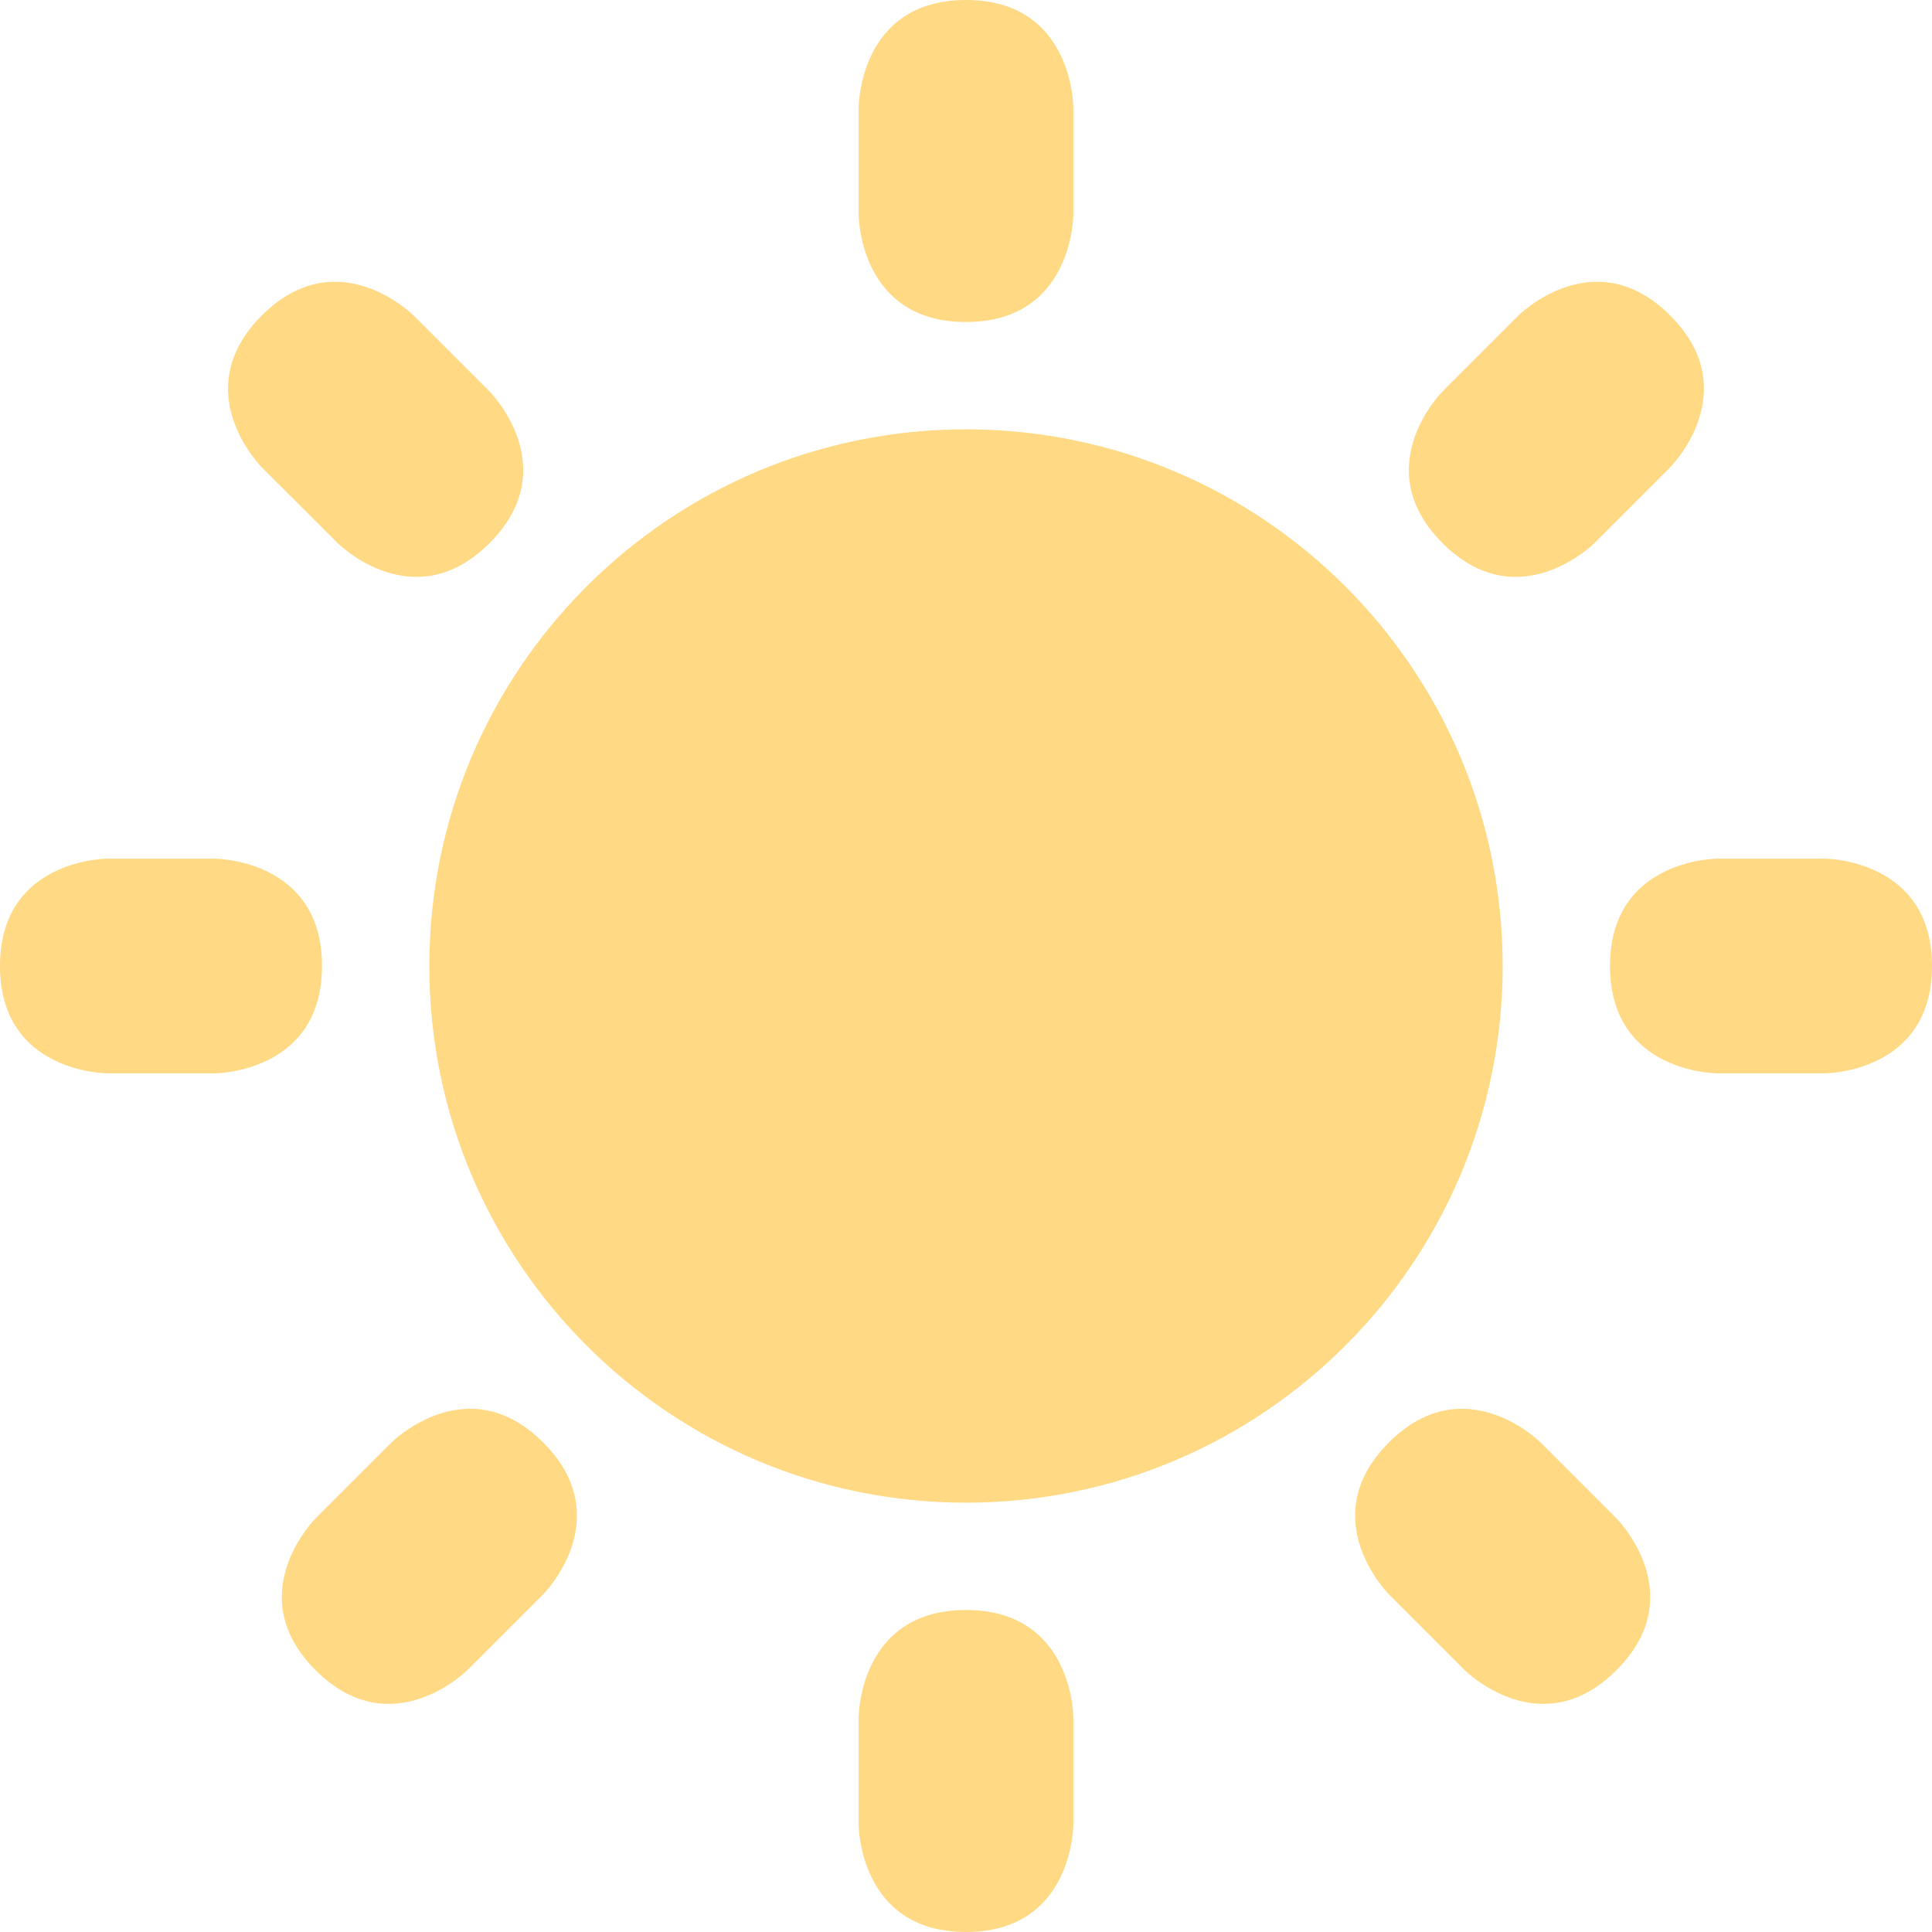
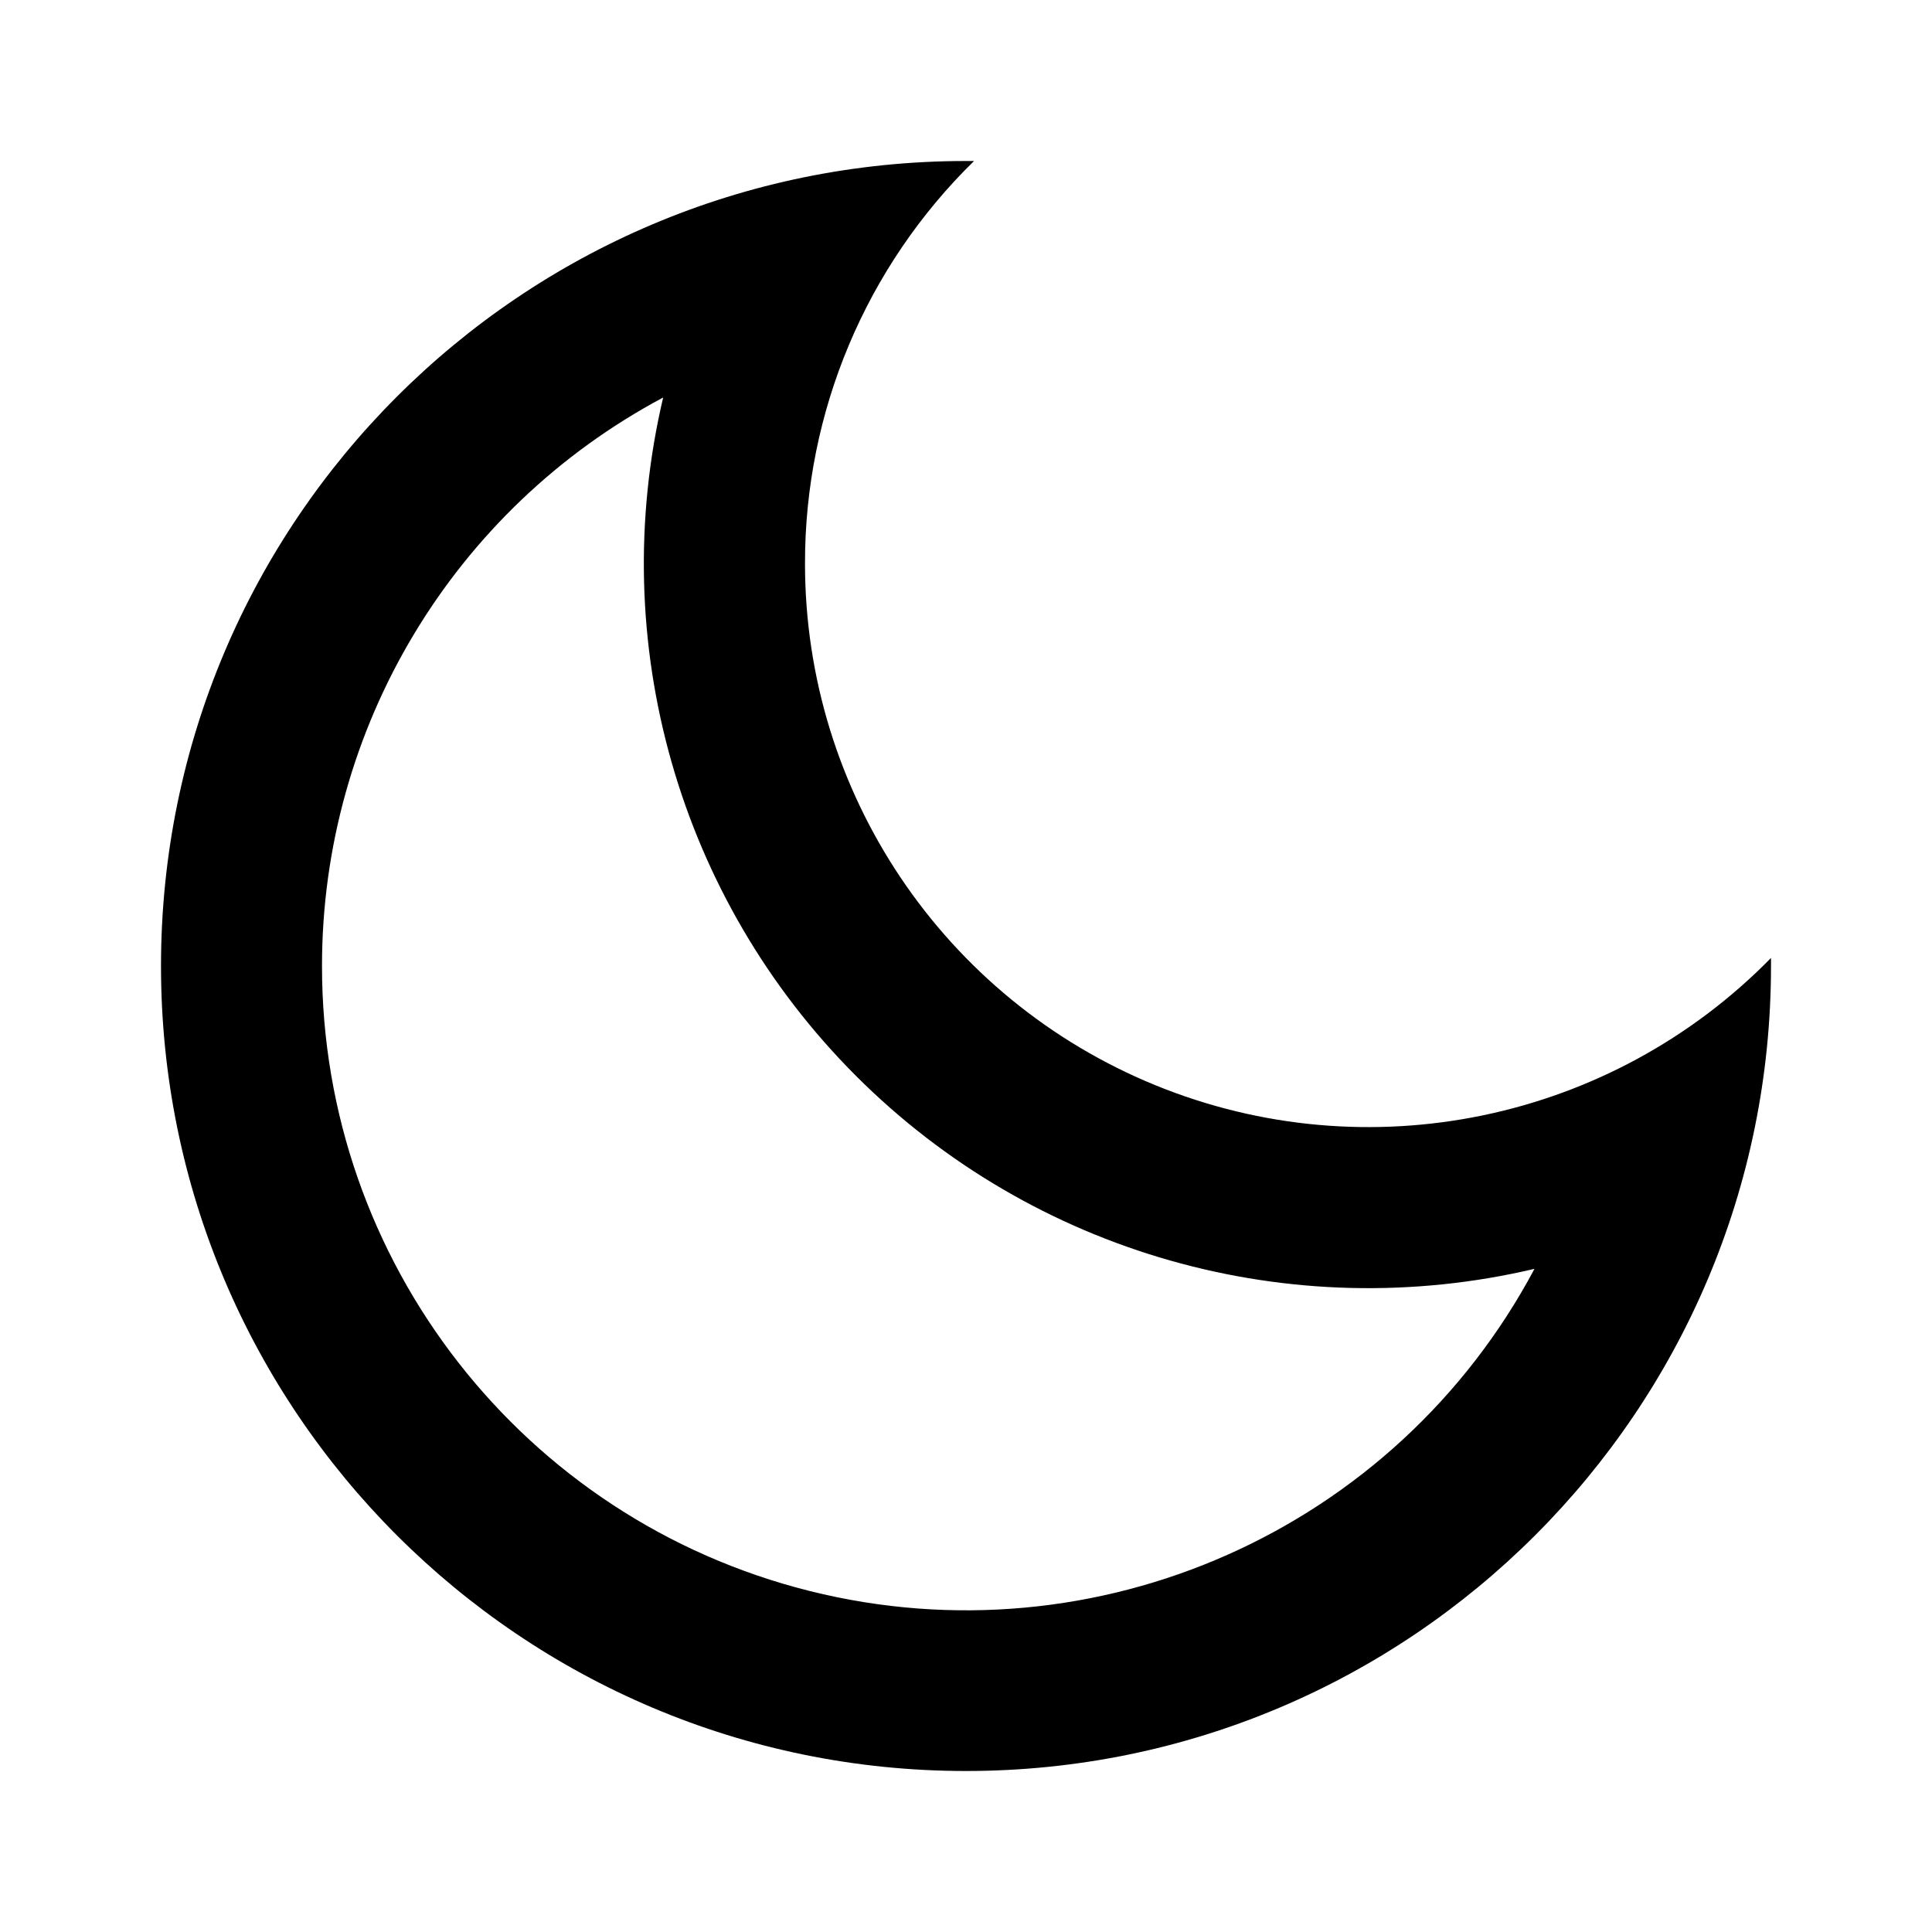
- <svg xmlns="http://www.w3.org/2000/svg" class="dark" aria-hidden="true" focusable="false" width="1em" height="1em" style="msTransform: rotate(360deg); WebkitTransform: rotate(360deg); transform: rotate(360deg);" preserveAspectRatio="xMidYMid meet" viewBox="0 0 36 36">
-   <path fill="#FFD983" d="M16 2s0-2 2-2s2 2 2 2v2s0 2-2 2s-2-2-2-2V2zm18 14s2 0 2 2s-2 2-2 2h-2s-2 0-2-2s2-2 2-2h2zM4 16s2 0 2 2s-2 2-2 2H2s-2 0-2-2s2-2 2-2h2zm5.121-8.707s1.414 1.414 0 2.828s-2.828 0-2.828 0L4.878 8.708s-1.414-1.414 0-2.829c1.415-1.414 2.829 0 2.829 0l1.414 1.414zm21 21s1.414 1.414 0 2.828s-2.828 0-2.828 0l-1.414-1.414s-1.414-1.414 0-2.828s2.828 0 2.828 0l1.414 1.414zm-.413-18.172s-1.414 1.414-2.828 0s0-2.828 0-2.828l1.414-1.414s1.414-1.414 2.828 0s0 2.828 0 2.828l-1.414 1.414zm-21 21s-1.414 1.414-2.828 0s0-2.828 0-2.828l1.414-1.414s1.414-1.414 2.828 0s0 2.828 0 2.828l-1.414 1.414zM16 32s0-2 2-2s2 2 2 2v2s0 2-2 2s-2-2-2-2v-2z" />
-   <circle fill="#FFD983" cx="18" cy="18" r="10" />
-   <rect x="0" y="0" width="36" height="36" fill="rgba(0, 0, 0, 0)" />
+ <svg class="inline" preserveAspectRatio="xMidYMid meet" viewBox="0 0 24 24" width="1.4em" height="1.4em" style="vertical-align: sub;">
+   <path fill="currentColor" d="M10 7a7 7 0 0 0 12 4.9v.1c0 5.523-4.477 10-10 10S2 17.523 2 12S6.477 2 12 2h.1A6.979 6.979 0 0 0 10 7zm-6 5a8 8 0 0 0 15.062 3.762A9 9 0 0 1 8.238 4.938A7.999 7.999 0 0 0 4 12z" style="" />
</svg>
